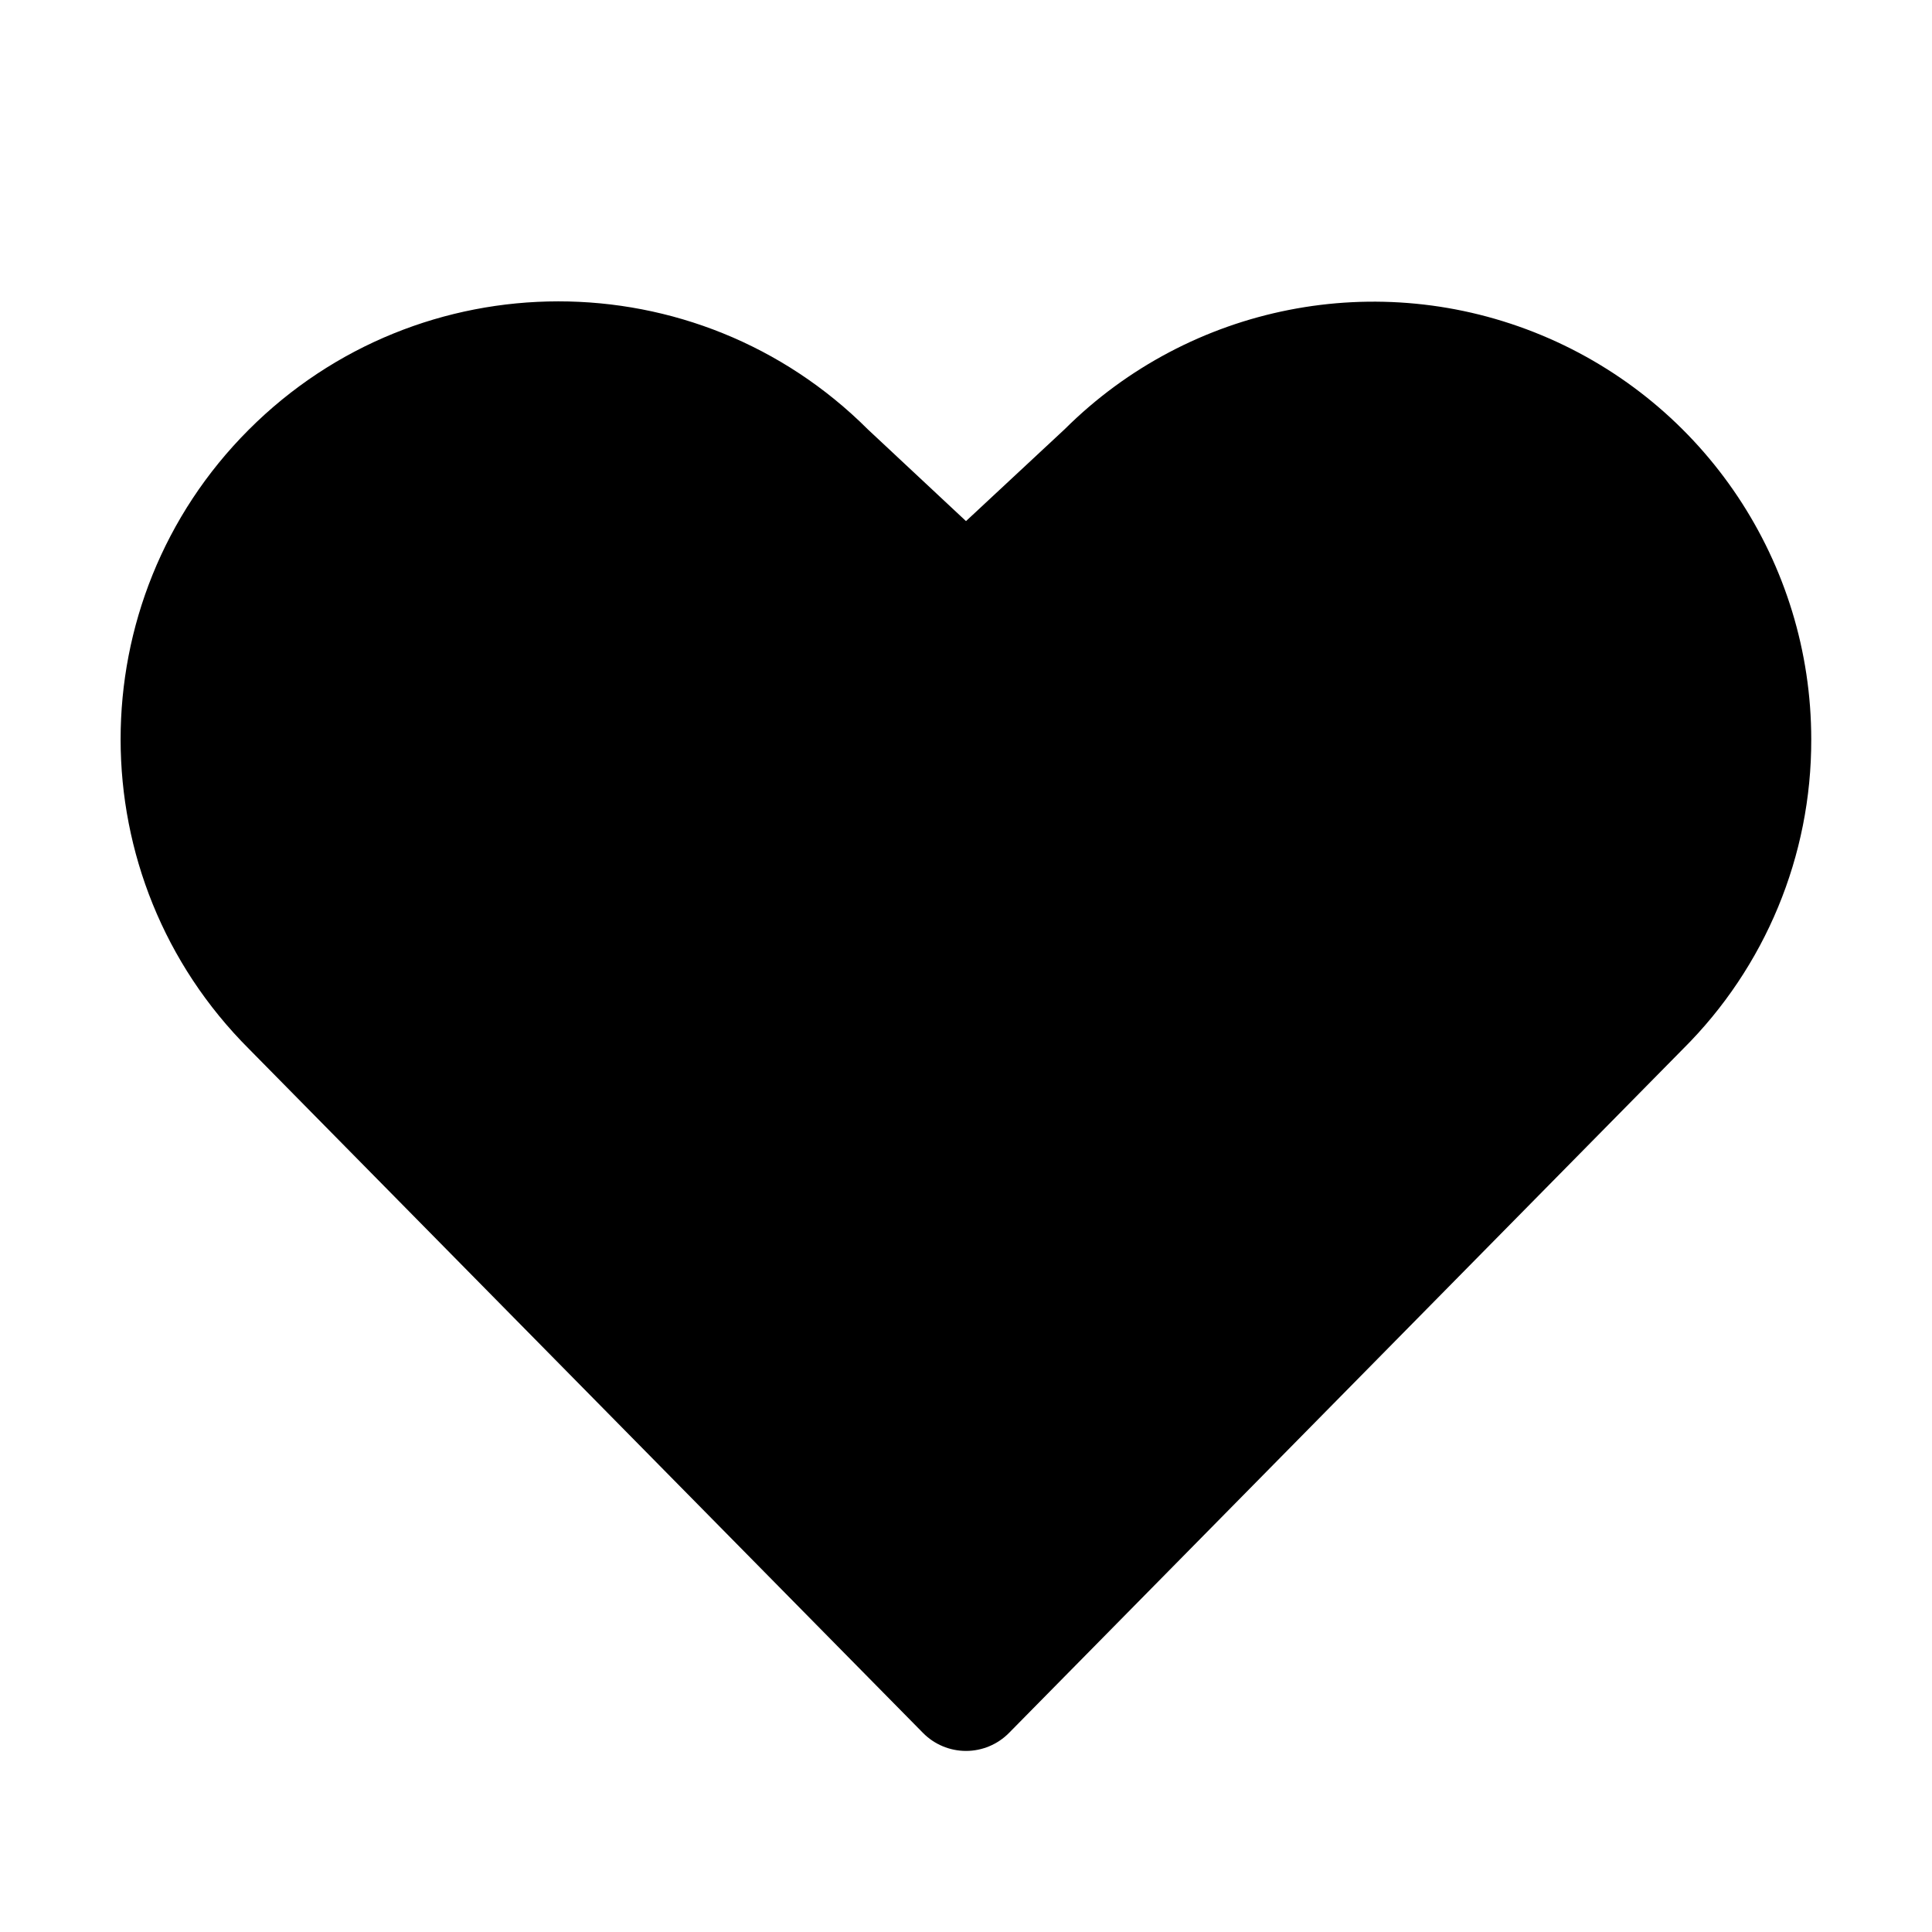
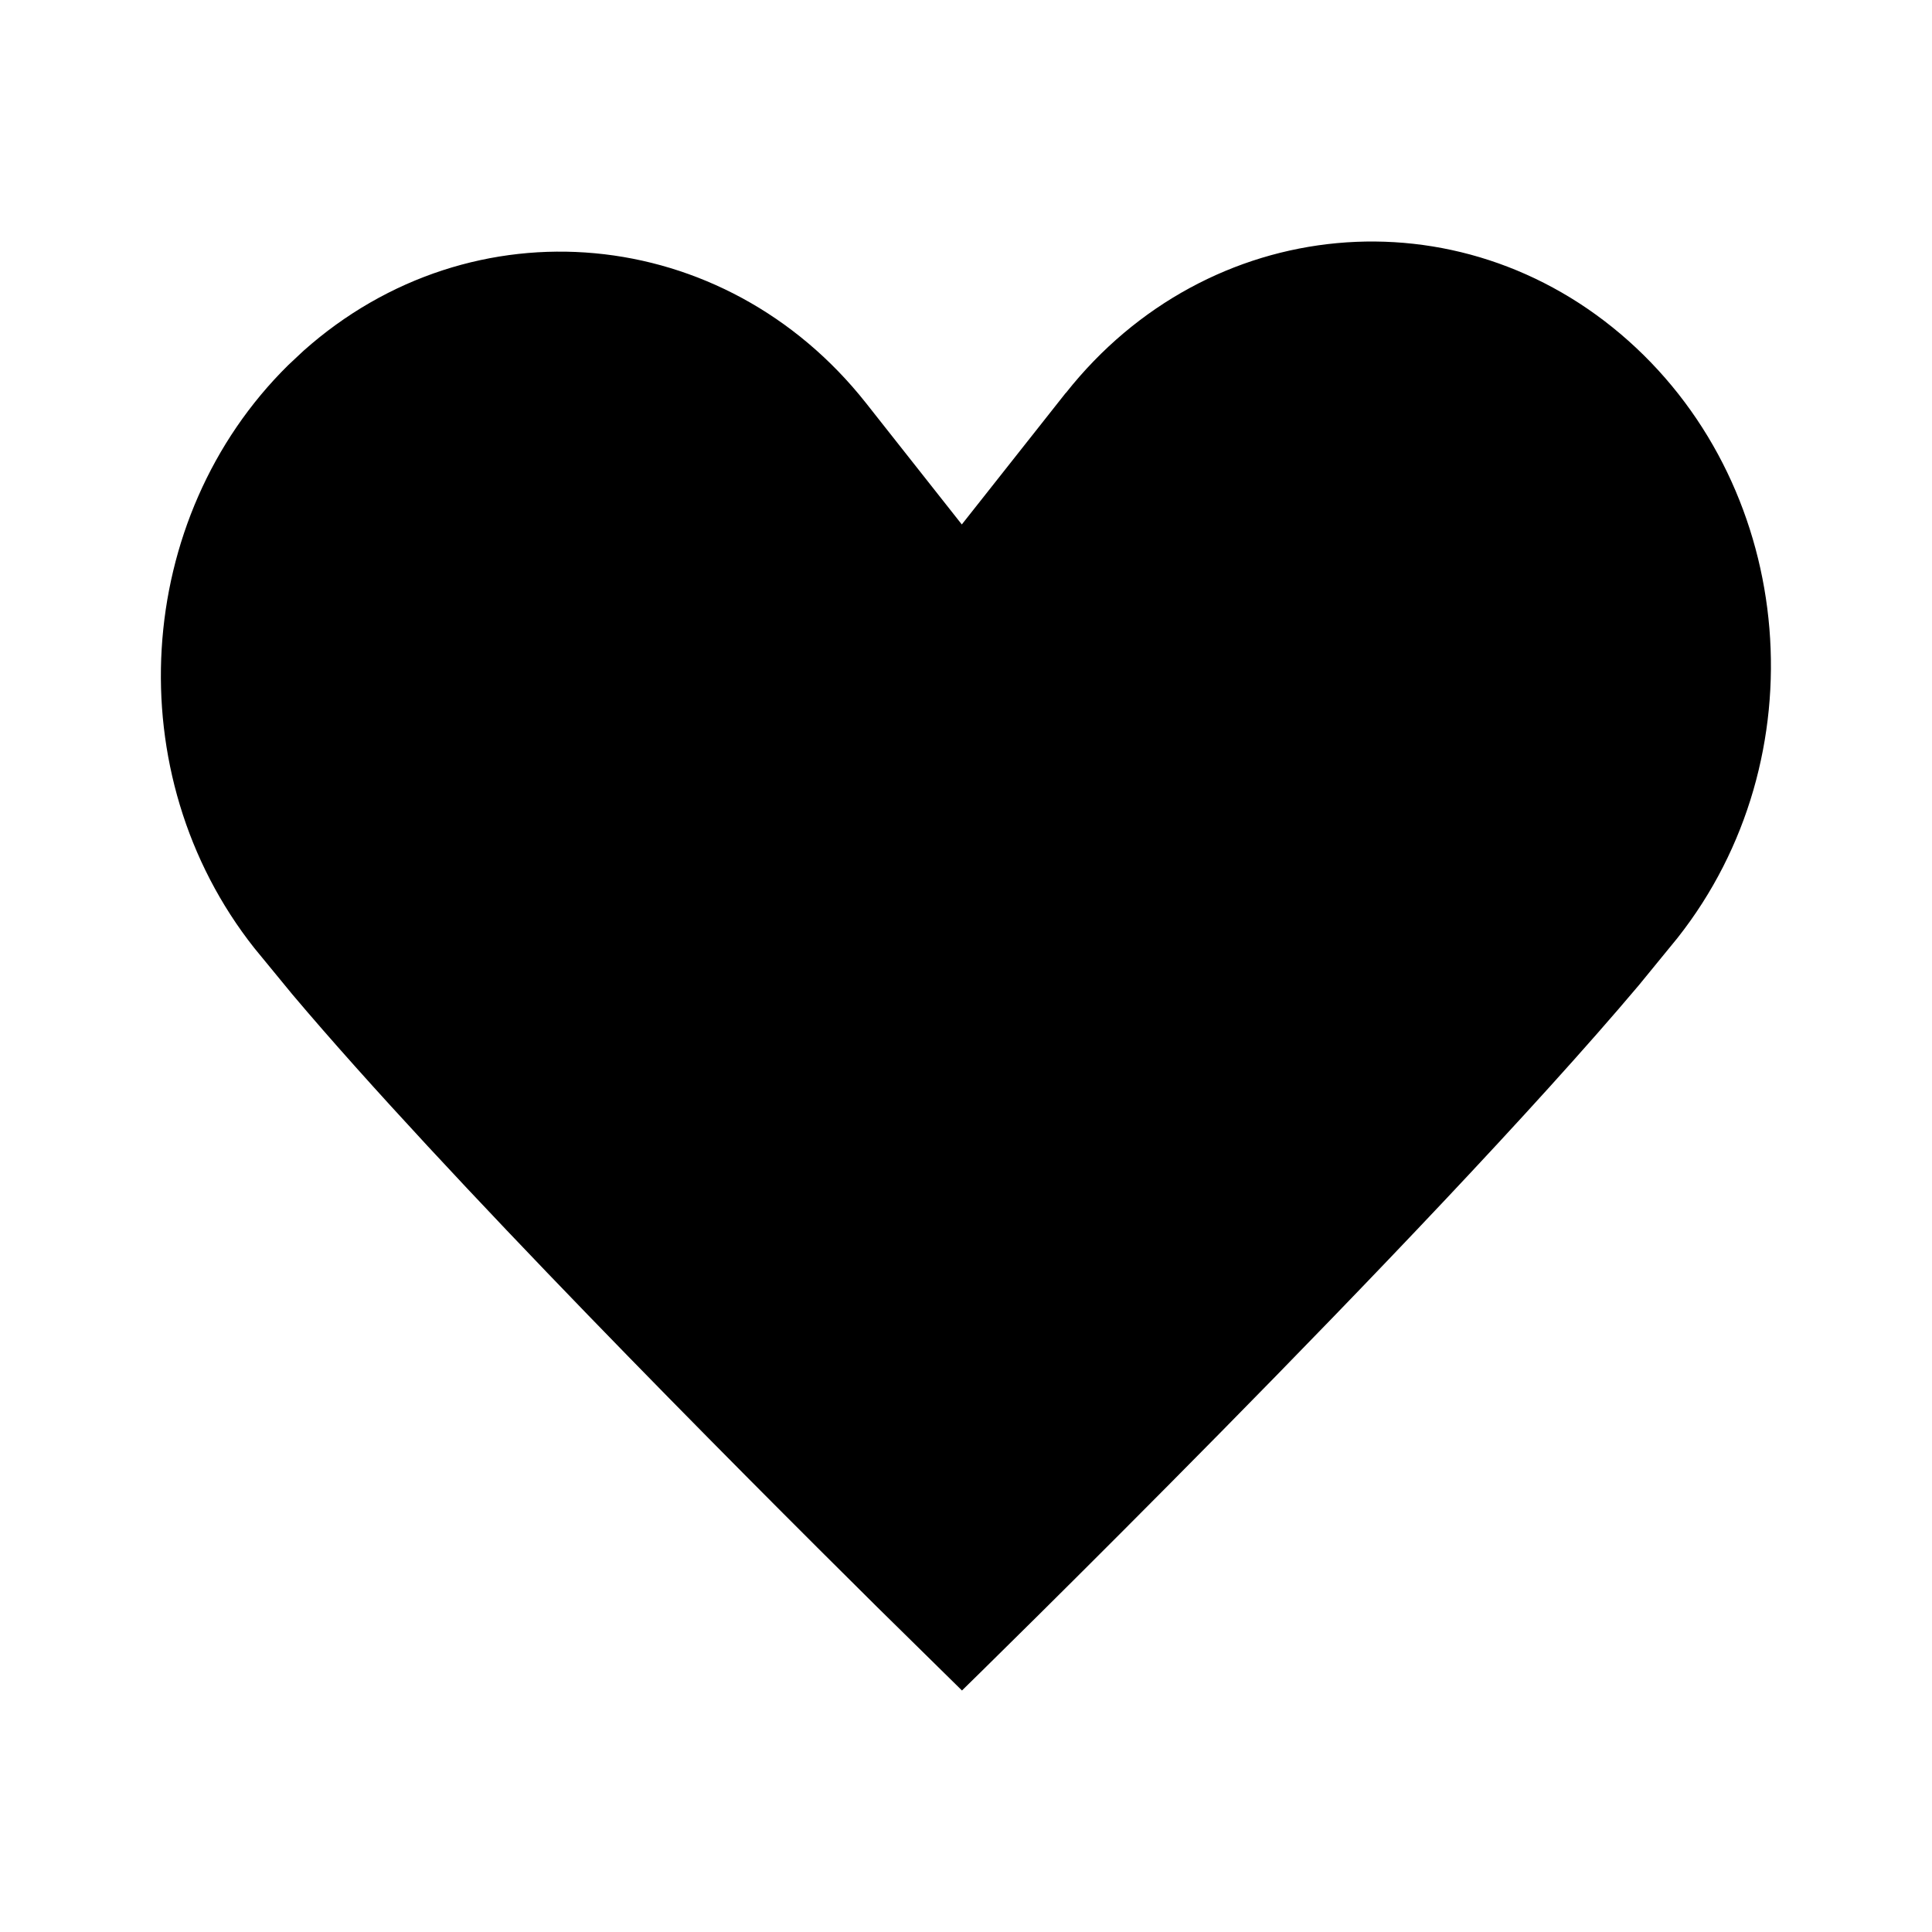
- <svg xmlns="http://www.w3.org/2000/svg" viewBox="0 0 256 256">
-   <rect width="256" height="256" fill="none" />
-   <path d="M240,98a57.63,57.63,0,0,1-17,41L133.7,229.62a8,8,0,0,1-11.4,0L33,139a58,58,0,0,1,82-82.1L128,69.05l13.09-12.19A58,58,0,0,1,240,98Z" />
+ <svg xmlns="http://www.w3.org/2000/svg" viewBox="0 0 24 24">
+   <path d="M13.241 4.881c1.761-2.228 4.889-2.518 6.987-.648s2.371 5.19.611 7.418l-.48.587C17.734 15.351 11.95 21 11.95 21l-1.055-1.038c-1.779-1.762-5.368-5.364-7.263-7.609l-.473-.576c-1.706-2.158-1.502-5.344.42-7.24l.191-.179c2.098-1.869 5.227-1.579 6.987.648l1.191 1.509 1.291-1.634z" fill="currentColor" />
</svg>
